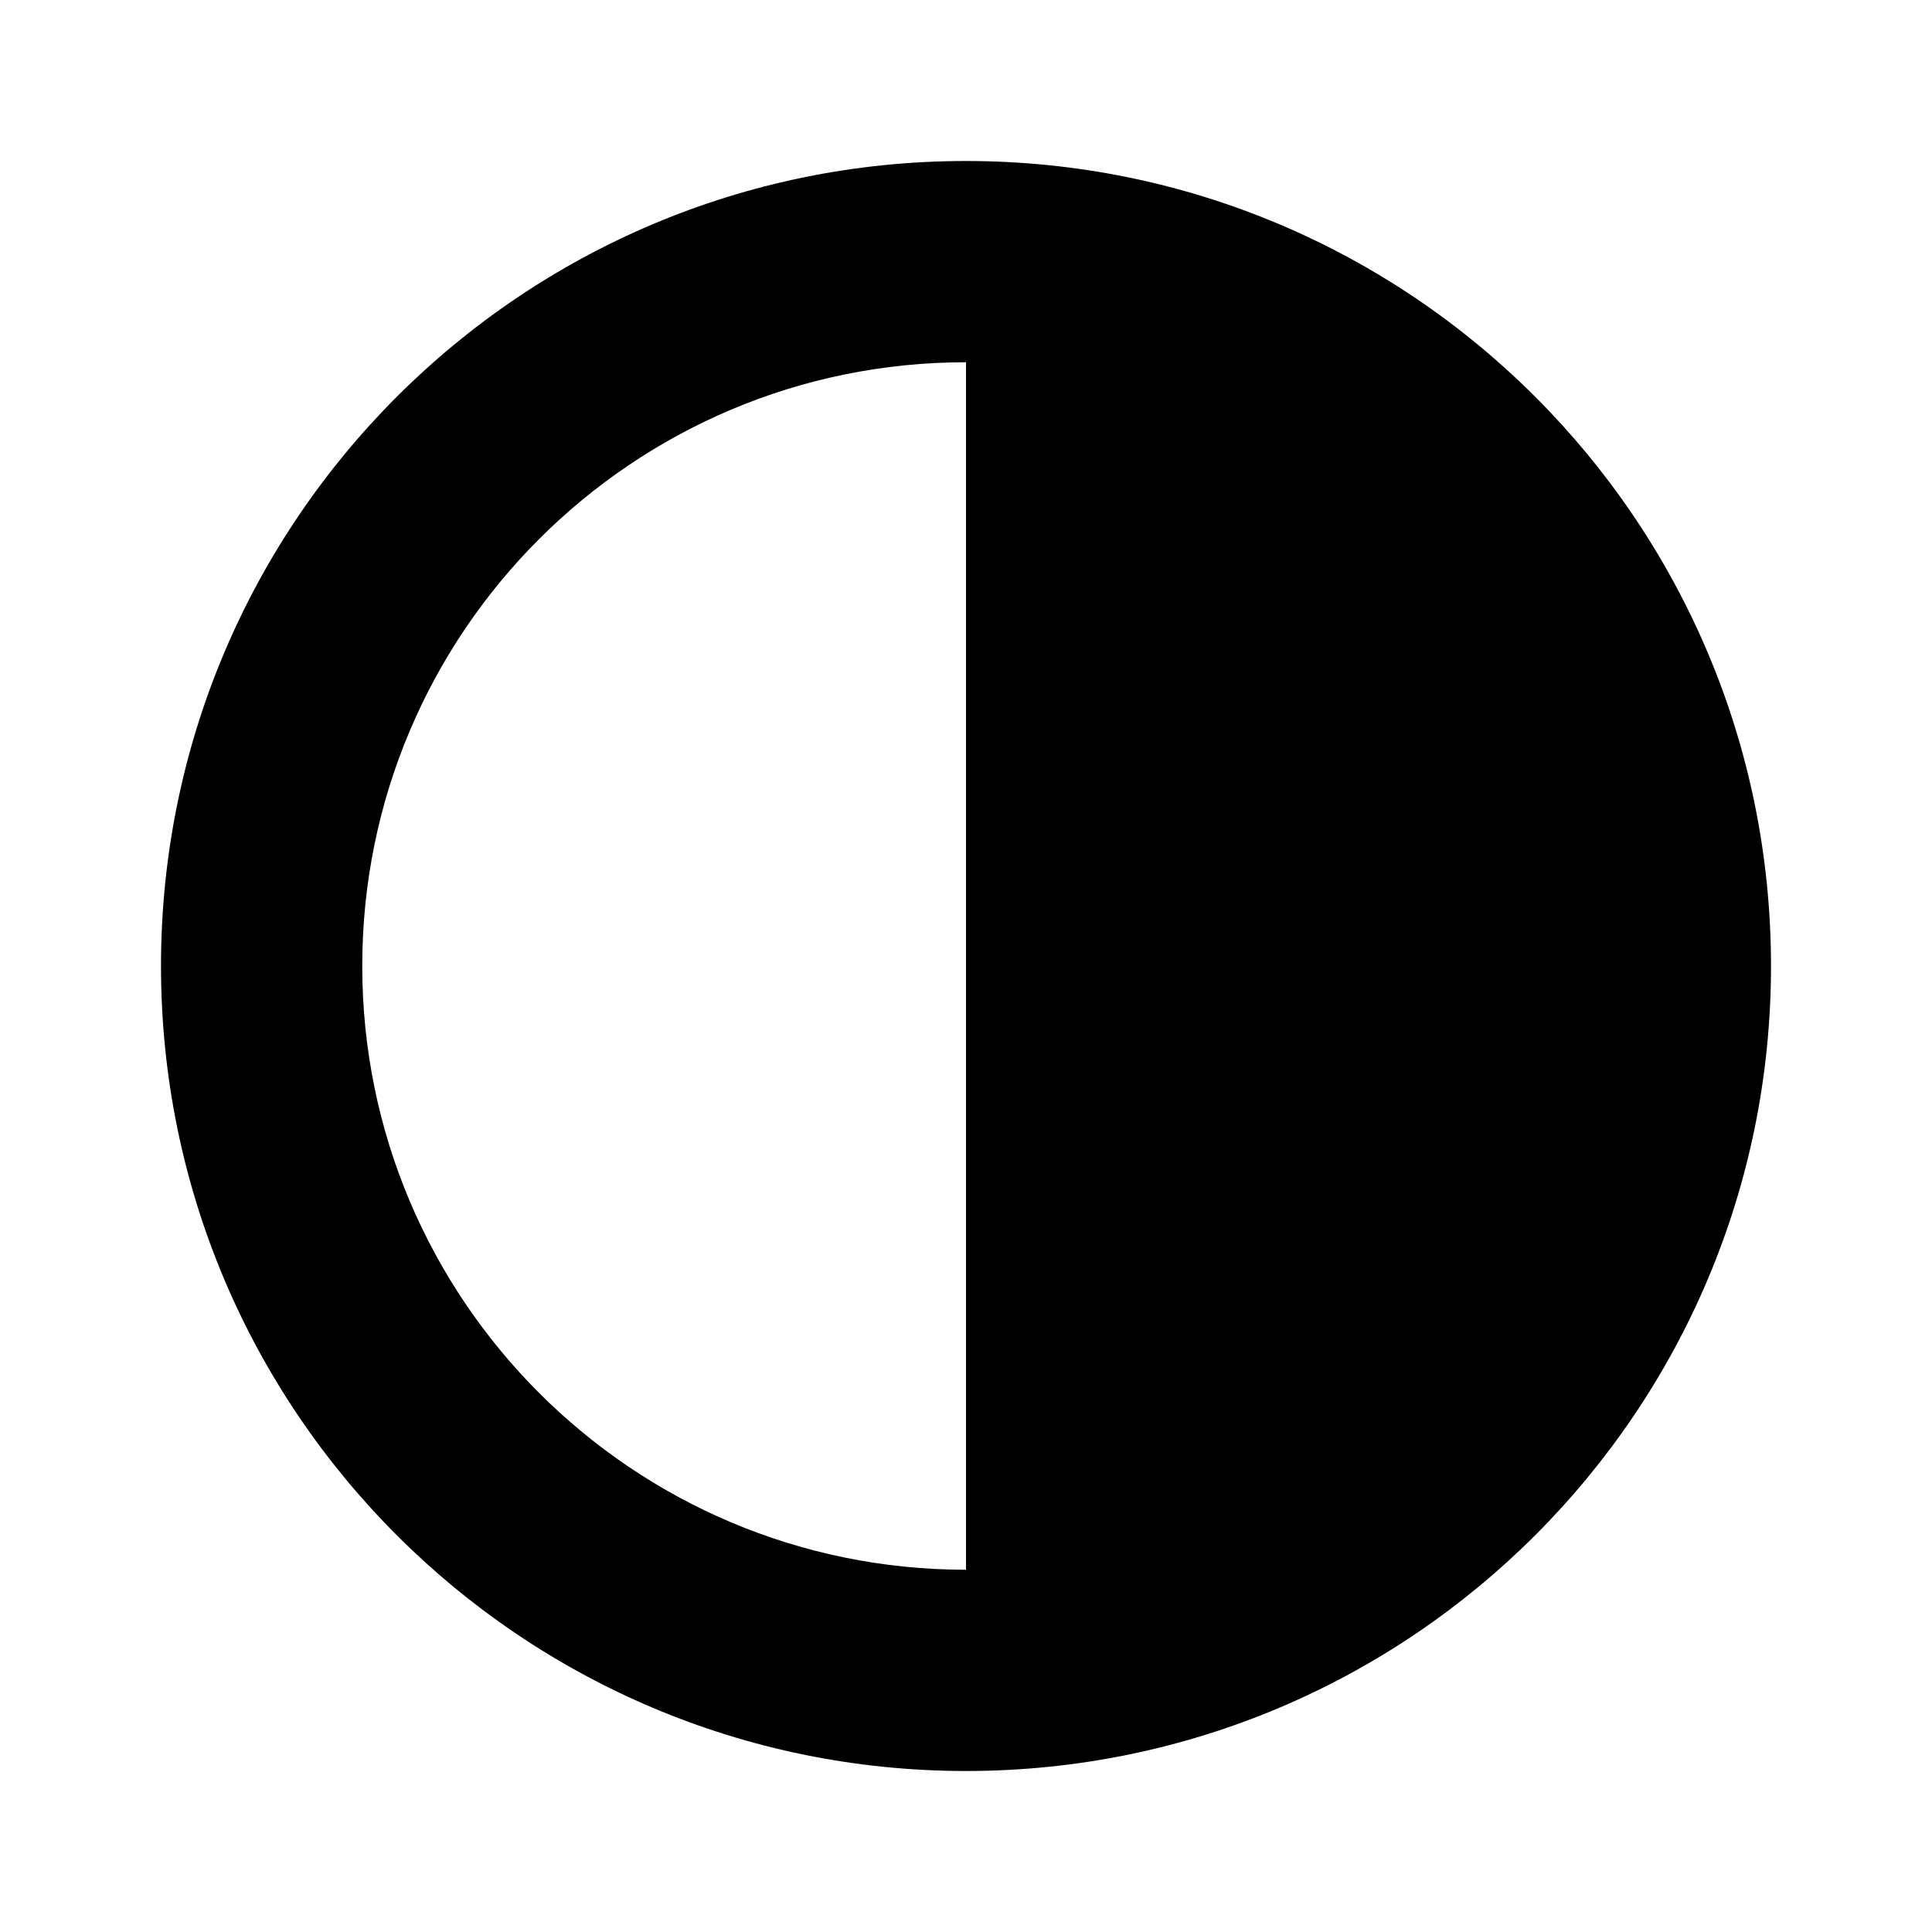
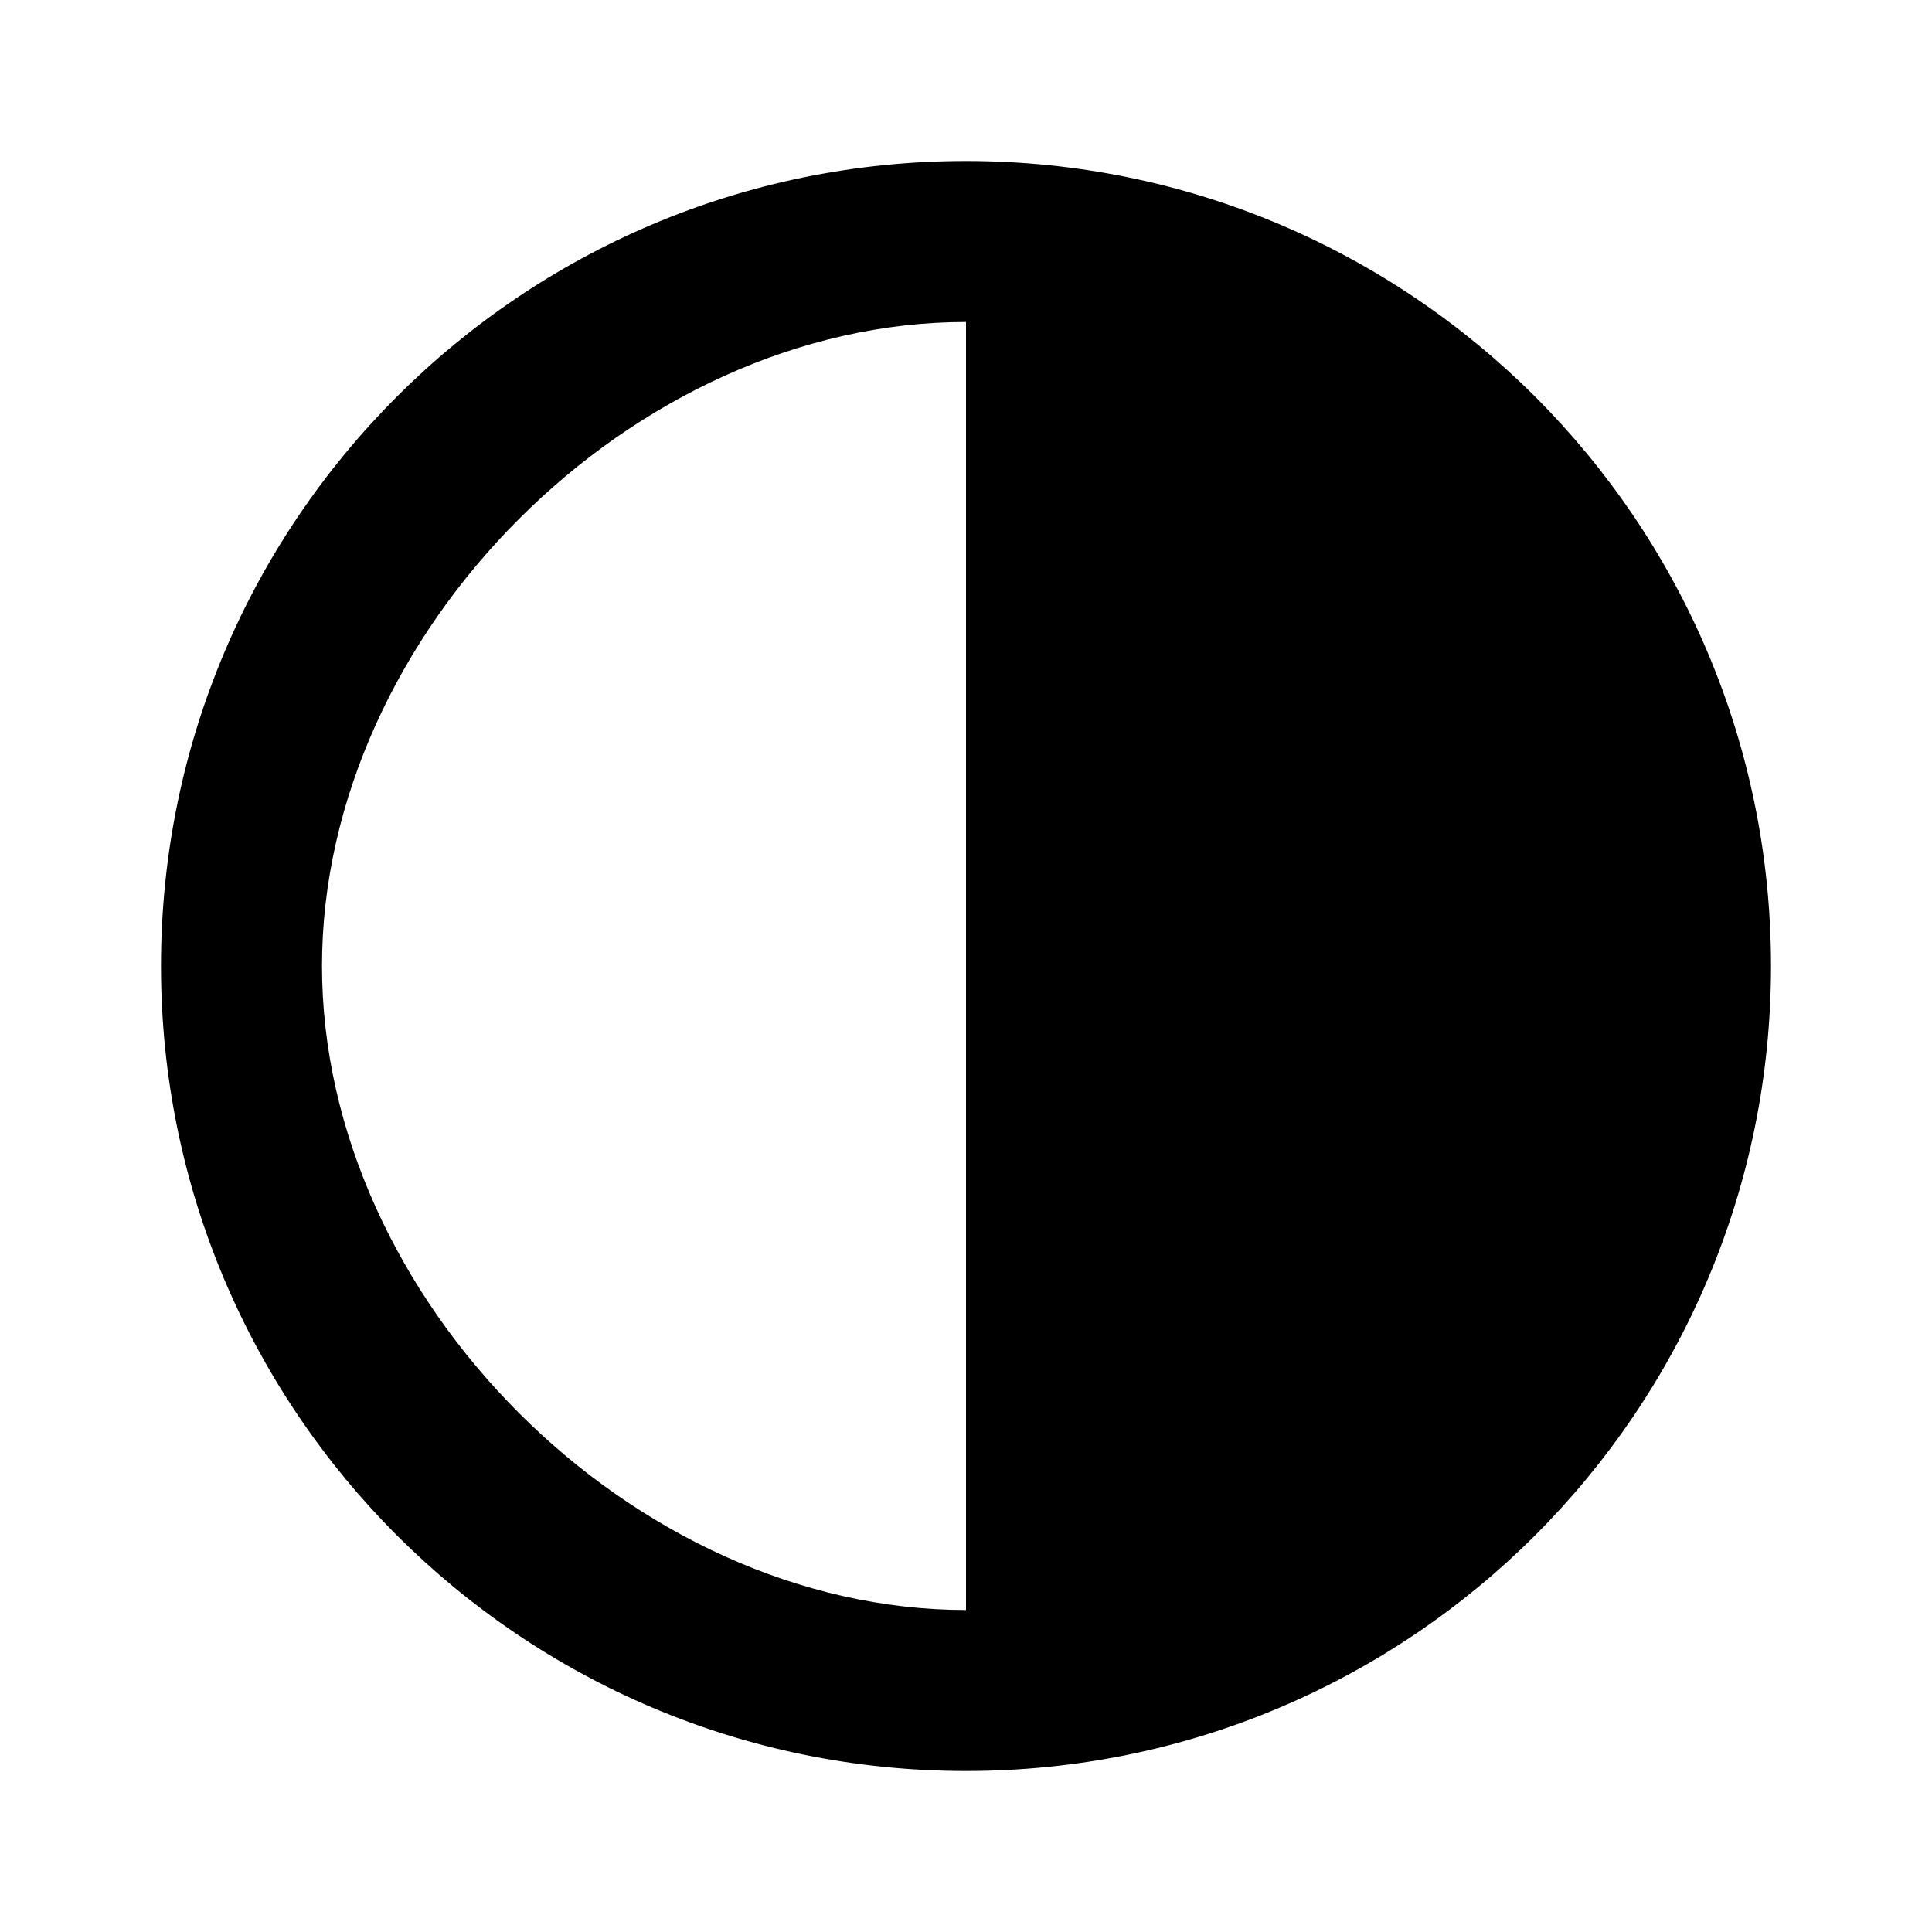
<svg xmlns="http://www.w3.org/2000/svg" width="24" height="24" viewBox="0 0 24 24">
-   <path fill-rule="evenodd" clip-rule="evenodd" d="M12 19.5v-15a7.5 7.5 0 1 0 0 15M12 2c5.523 0 10 4.477 10 10s-4.477 10-10 10S2 17.523 2 12 6.477 2 12 2" />
+   <path fill-rule="evenodd" clip-rule="evenodd" d="M12 20V4c-4.142 0-8 3.858-8 8s3.858 8 8 8m0-18c5.523 0 10 4.477 10 10s-4.477 10-10 10S2 17.523 2 12 6.477 2 12 2" />
</svg>
